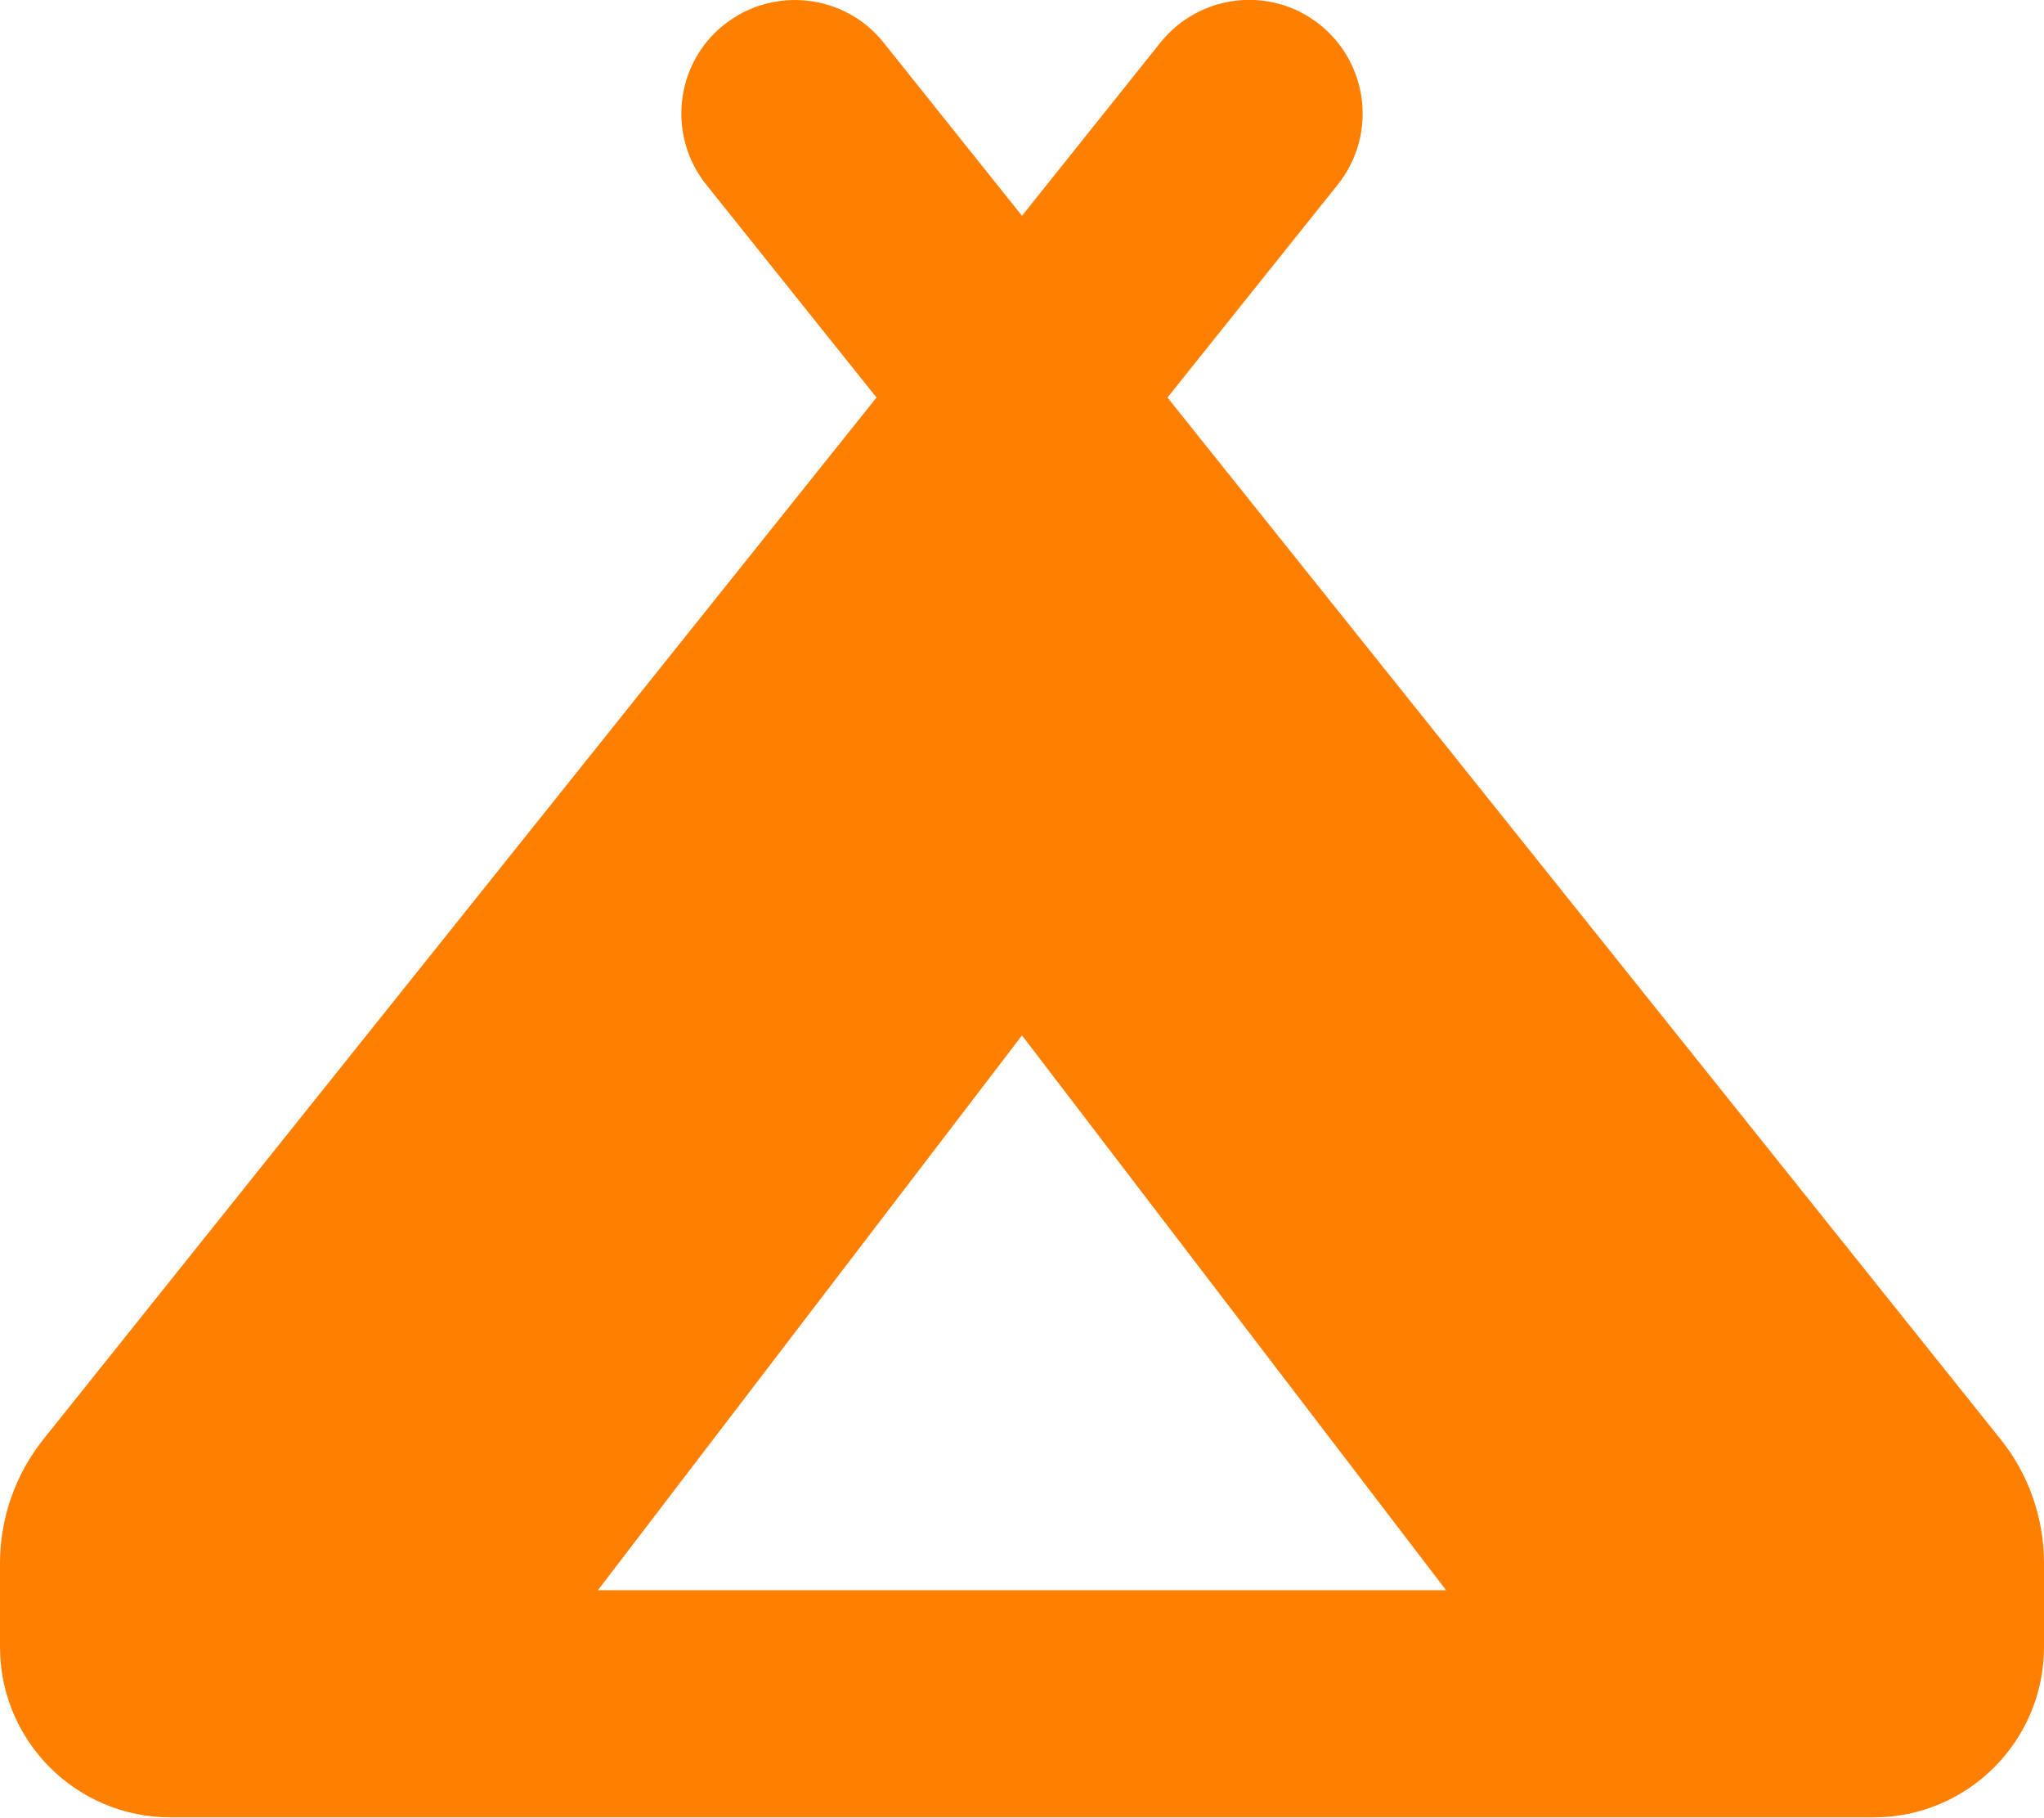
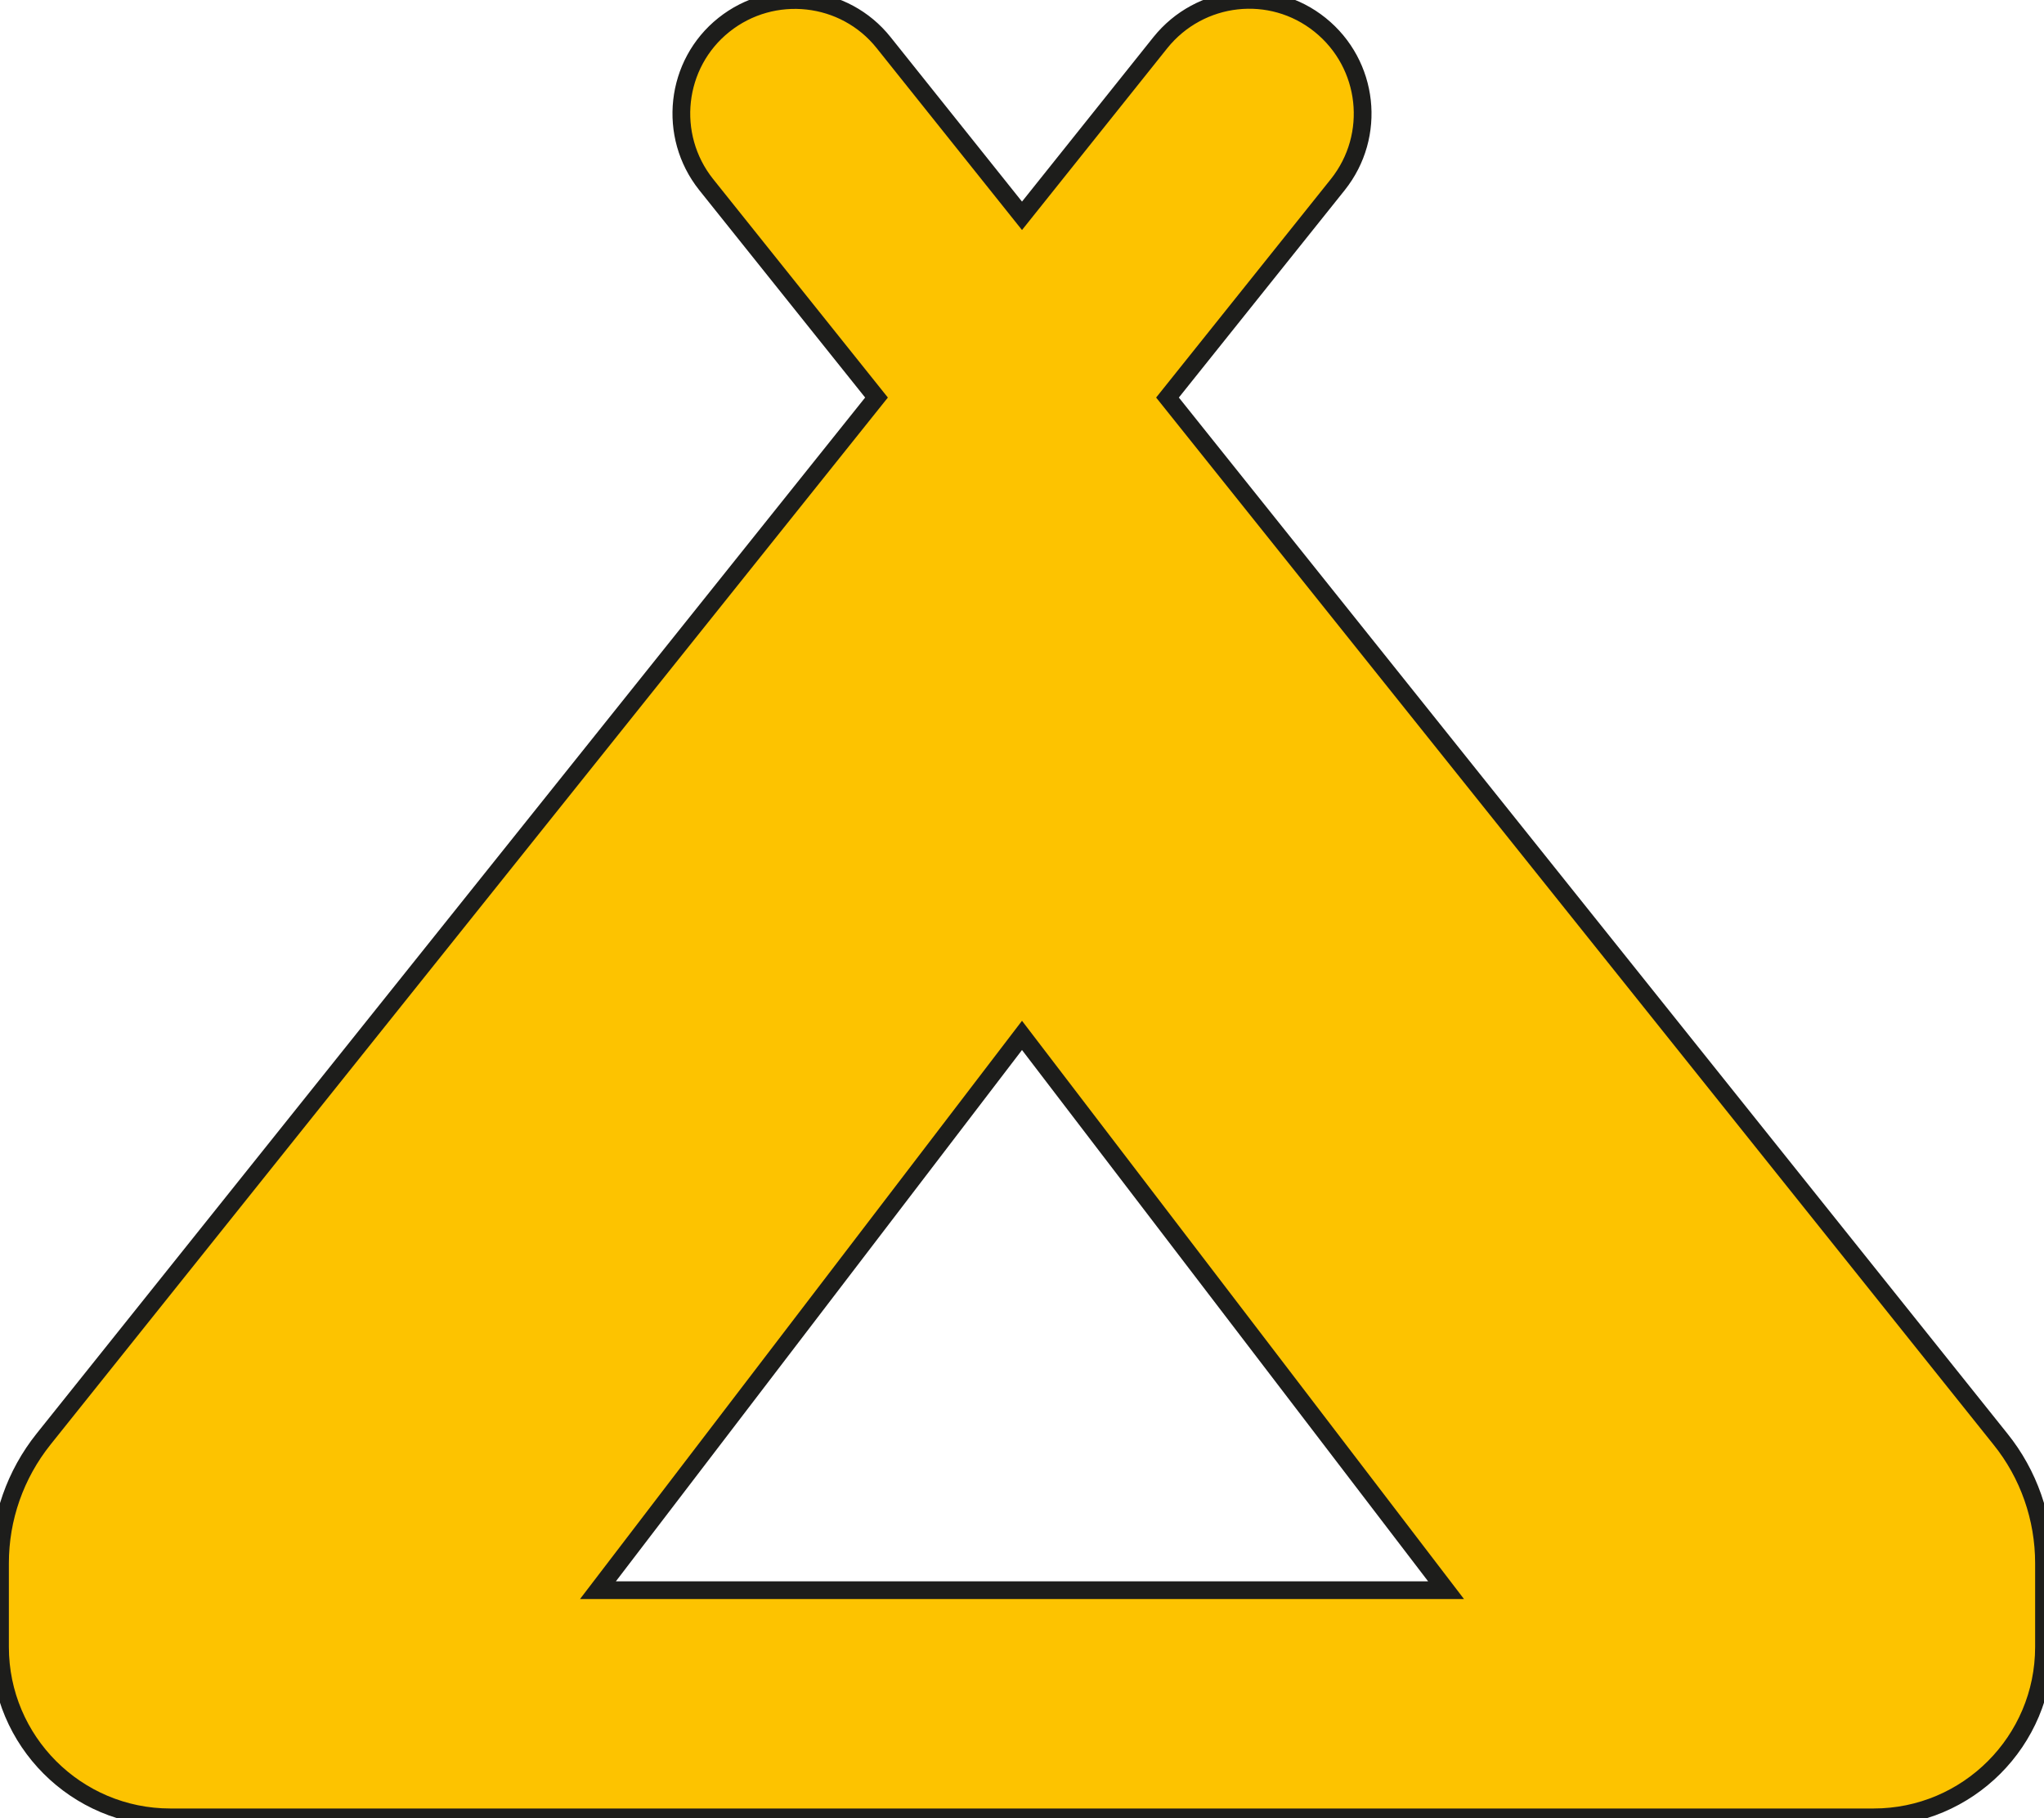
<svg xmlns="http://www.w3.org/2000/svg" id="Ebene_1" version="1.1" viewBox="0 0 576 512">
  <defs>
    <style>
      .st0 {
-         fill: #ff8000;
+         fill: #fdc300;
+         stroke: #1d1d1b;
+         stroke-miterlimit: 10;
+         stroke-width: 5px;
      }
    </style>
  </defs>
  <path class="st0" d="M377,52c11-13.8,8.8-33.9-5-45s-33.9-8.8-45,5l-39,48.8-39-48.8c-11-13.8-31.2-16-45-5s-16,31.2-5,45l48,60L12.3,405.4c-8,10-12.3,22.3-12.3,35v23.6c0,26.5,21.5,48,48,48h480c26.5,0,48-21.5,48-48v-23.6c0-12.7-4.3-25.1-12.3-35L329,112l48-60ZM288,448h-119.5l119.5-156.3,119.5,156.3h-119.5Z" />
</svg>
